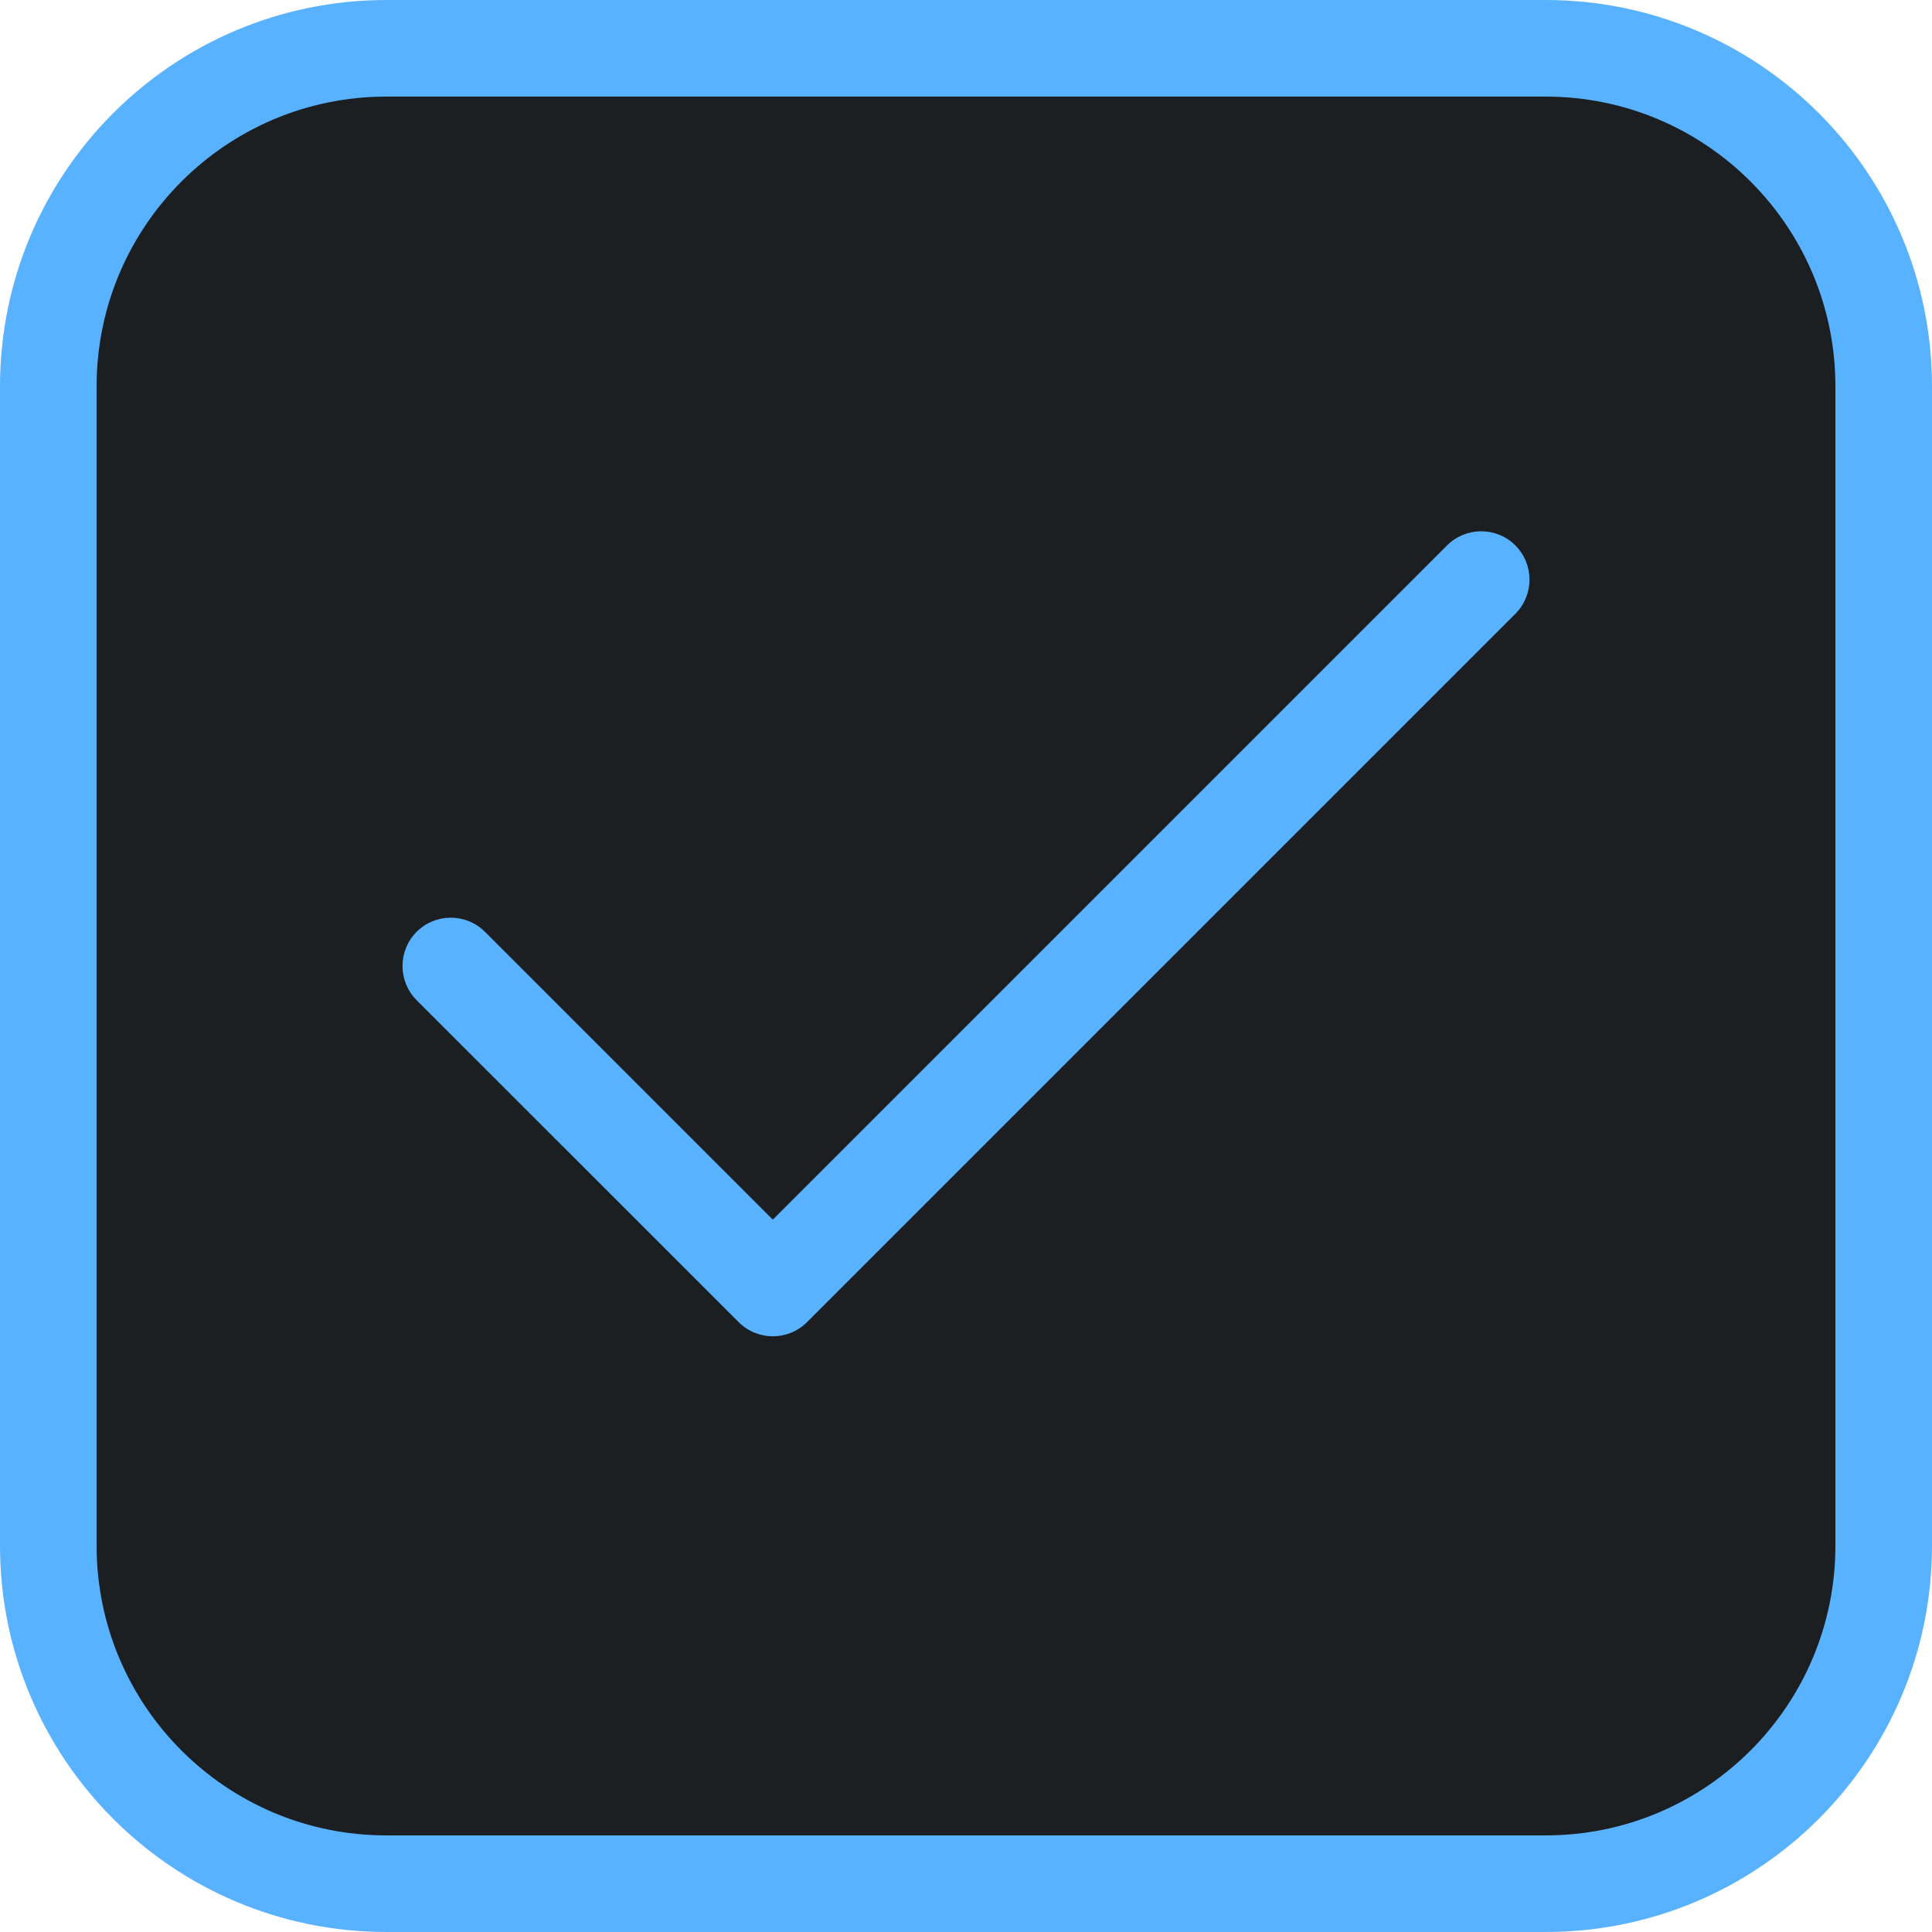
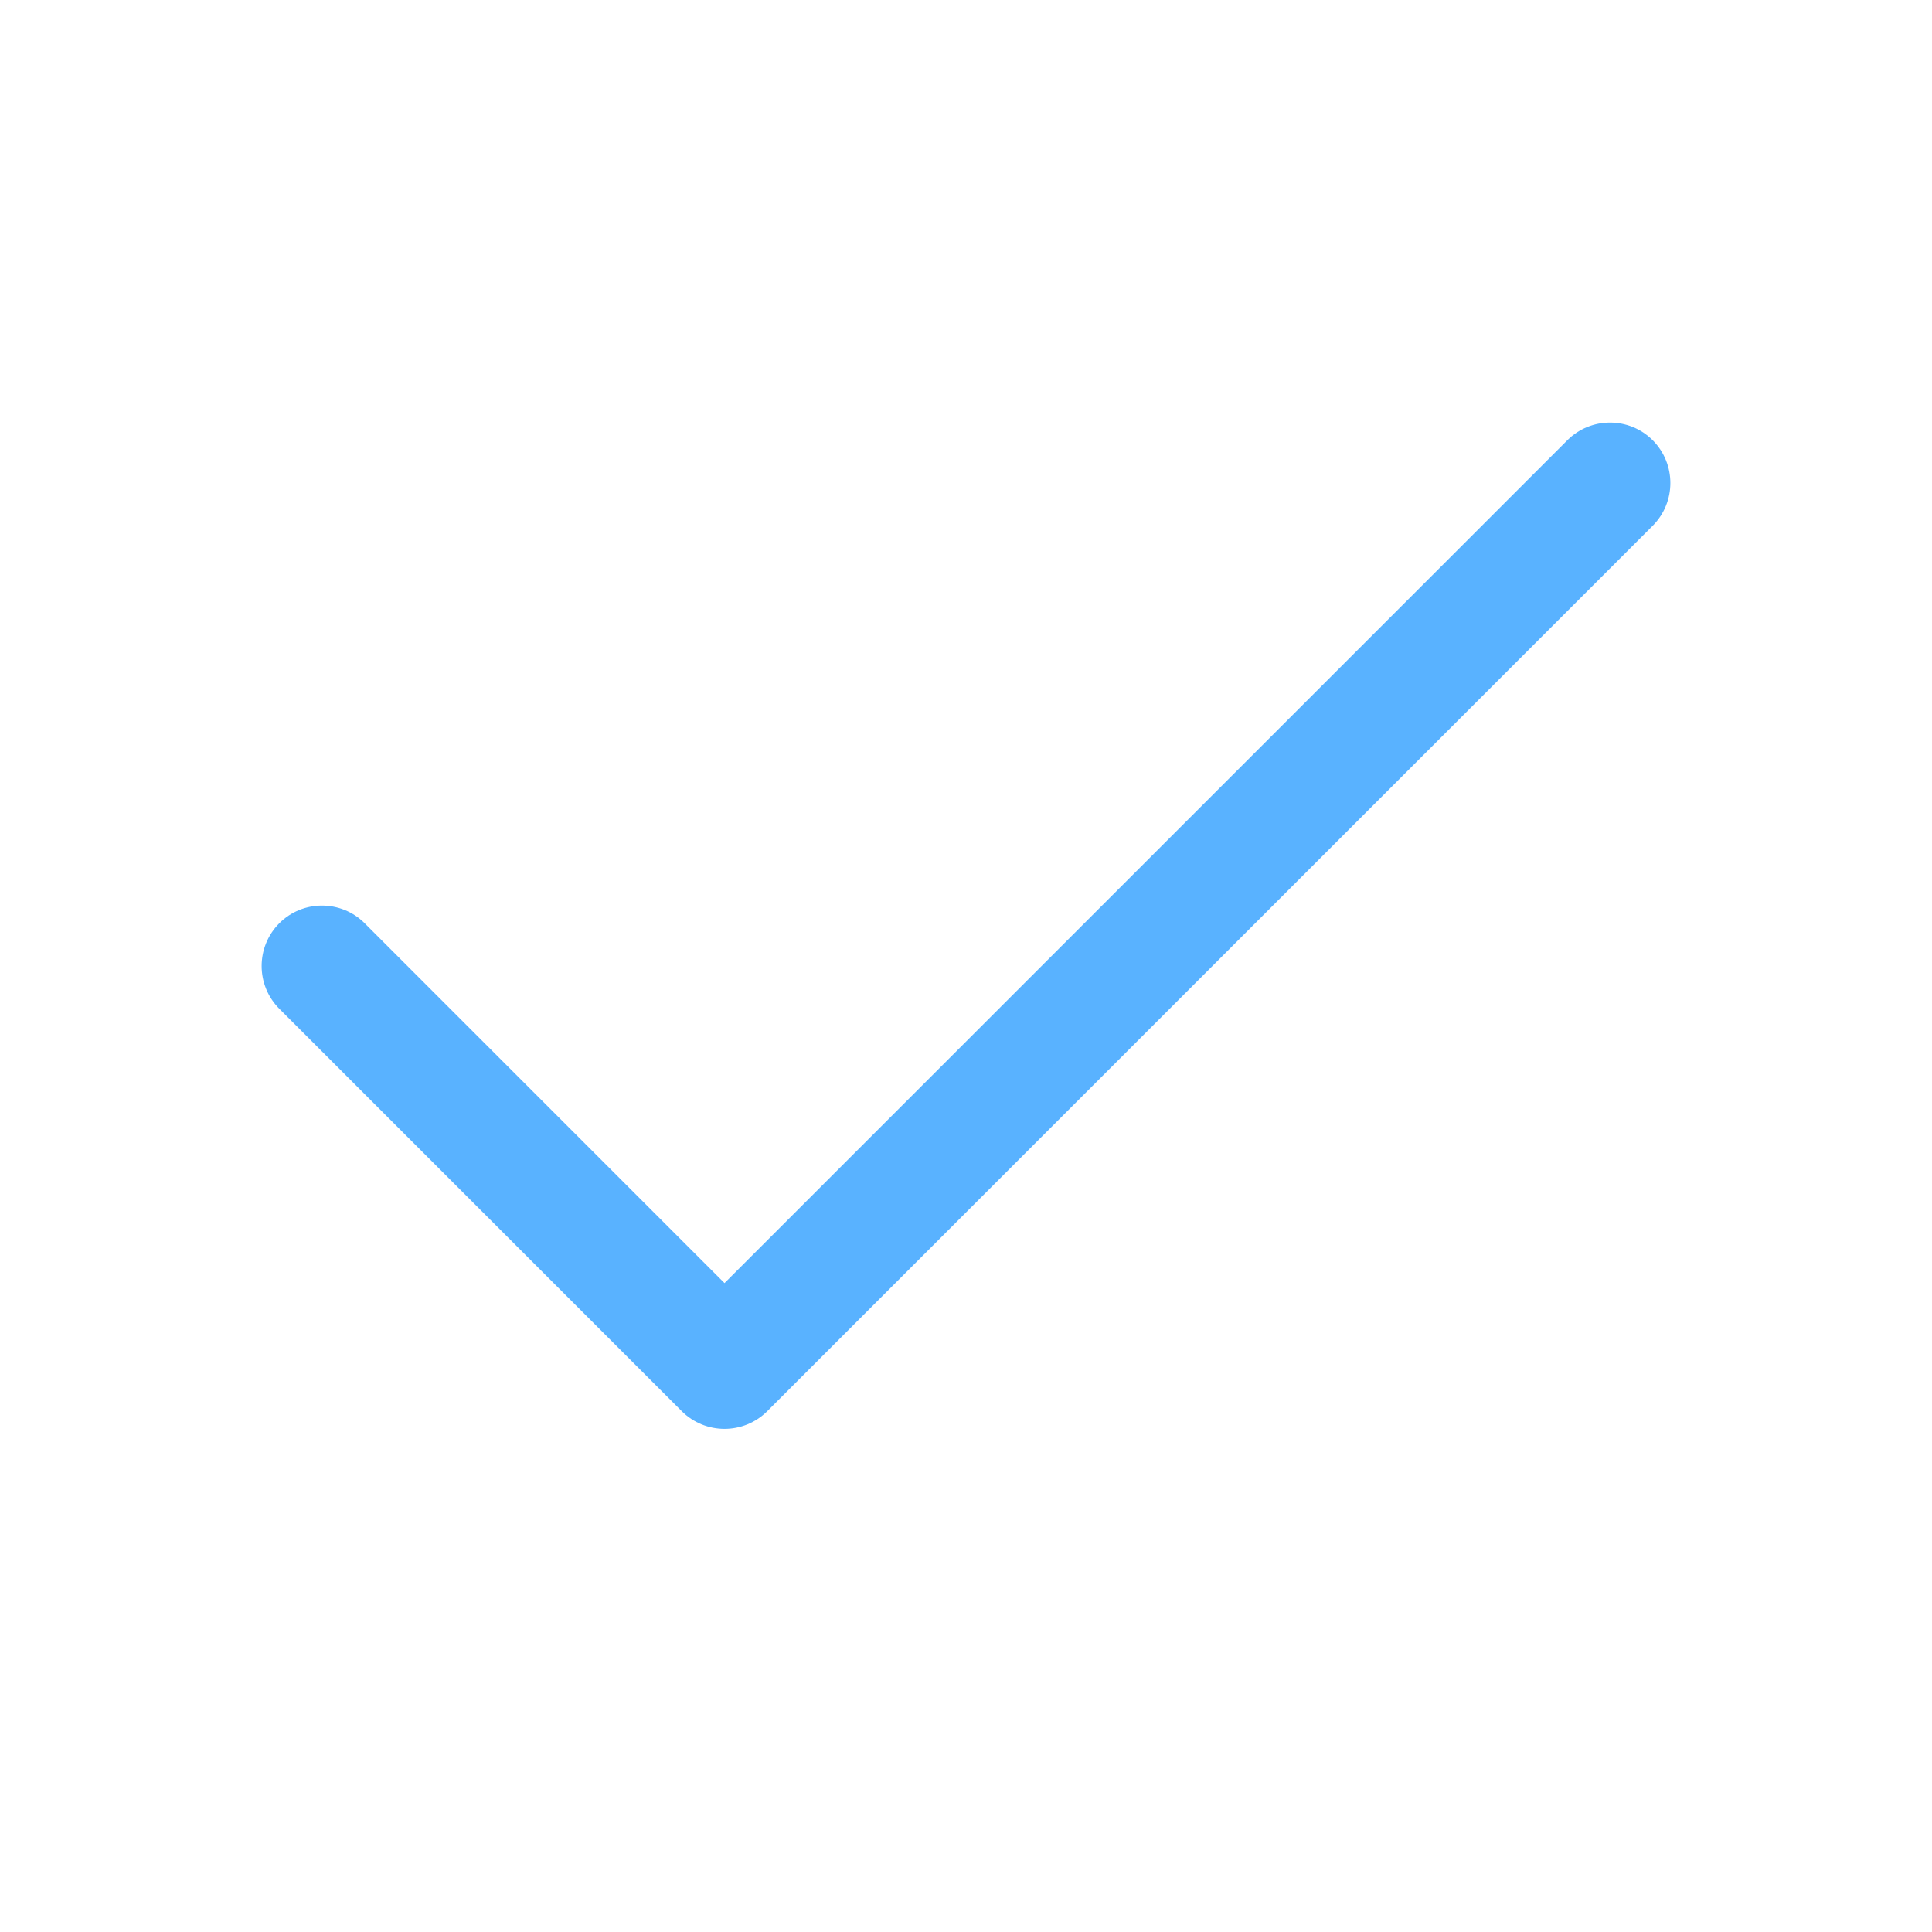
- <svg xmlns="http://www.w3.org/2000/svg" width="20" height="20" viewBox="0 0 20 20" fill="none">
-   <rect x="0.5" y="0.5" width="19" height="19" rx="3.5" fill="#1C1F21" />
-   <rect x="0.5" y="0.5" width="19" height="19" rx="3.5" stroke="#59B2FF" />
-   <path fill-rule="evenodd" clip-rule="evenodd" d="M15.687 5.646C15.882 5.842 15.882 6.158 15.687 6.354L8.354 13.687C8.158 13.882 7.842 13.882 7.647 13.687L4.313 10.354C4.118 10.158 4.118 9.842 4.313 9.646C4.508 9.451 4.825 9.451 5.02 9.646L8 12.626L14.98 5.646C15.175 5.451 15.492 5.451 15.687 5.646Z" fill="#59B2FF" />
+ <svg xmlns="http://www.w3.org/2000/svg" width="16" height="16" viewBox="0 0 16 16" fill="none">
+   <path fill-rule="evenodd" clip-rule="evenodd" d="M13.687 3.646C13.882 3.842 13.882 4.158 13.687 4.354L6.354 11.687C6.158 11.882 5.842 11.882 5.646 11.687L2.313 8.354C2.118 8.158 2.118 7.842 2.313 7.646C2.508 7.451 2.825 7.451 3.02 7.646L6 10.626L12.98 3.646C13.175 3.451 13.492 3.451 13.687 3.646Z" fill="#59B2FF" />
</svg>
